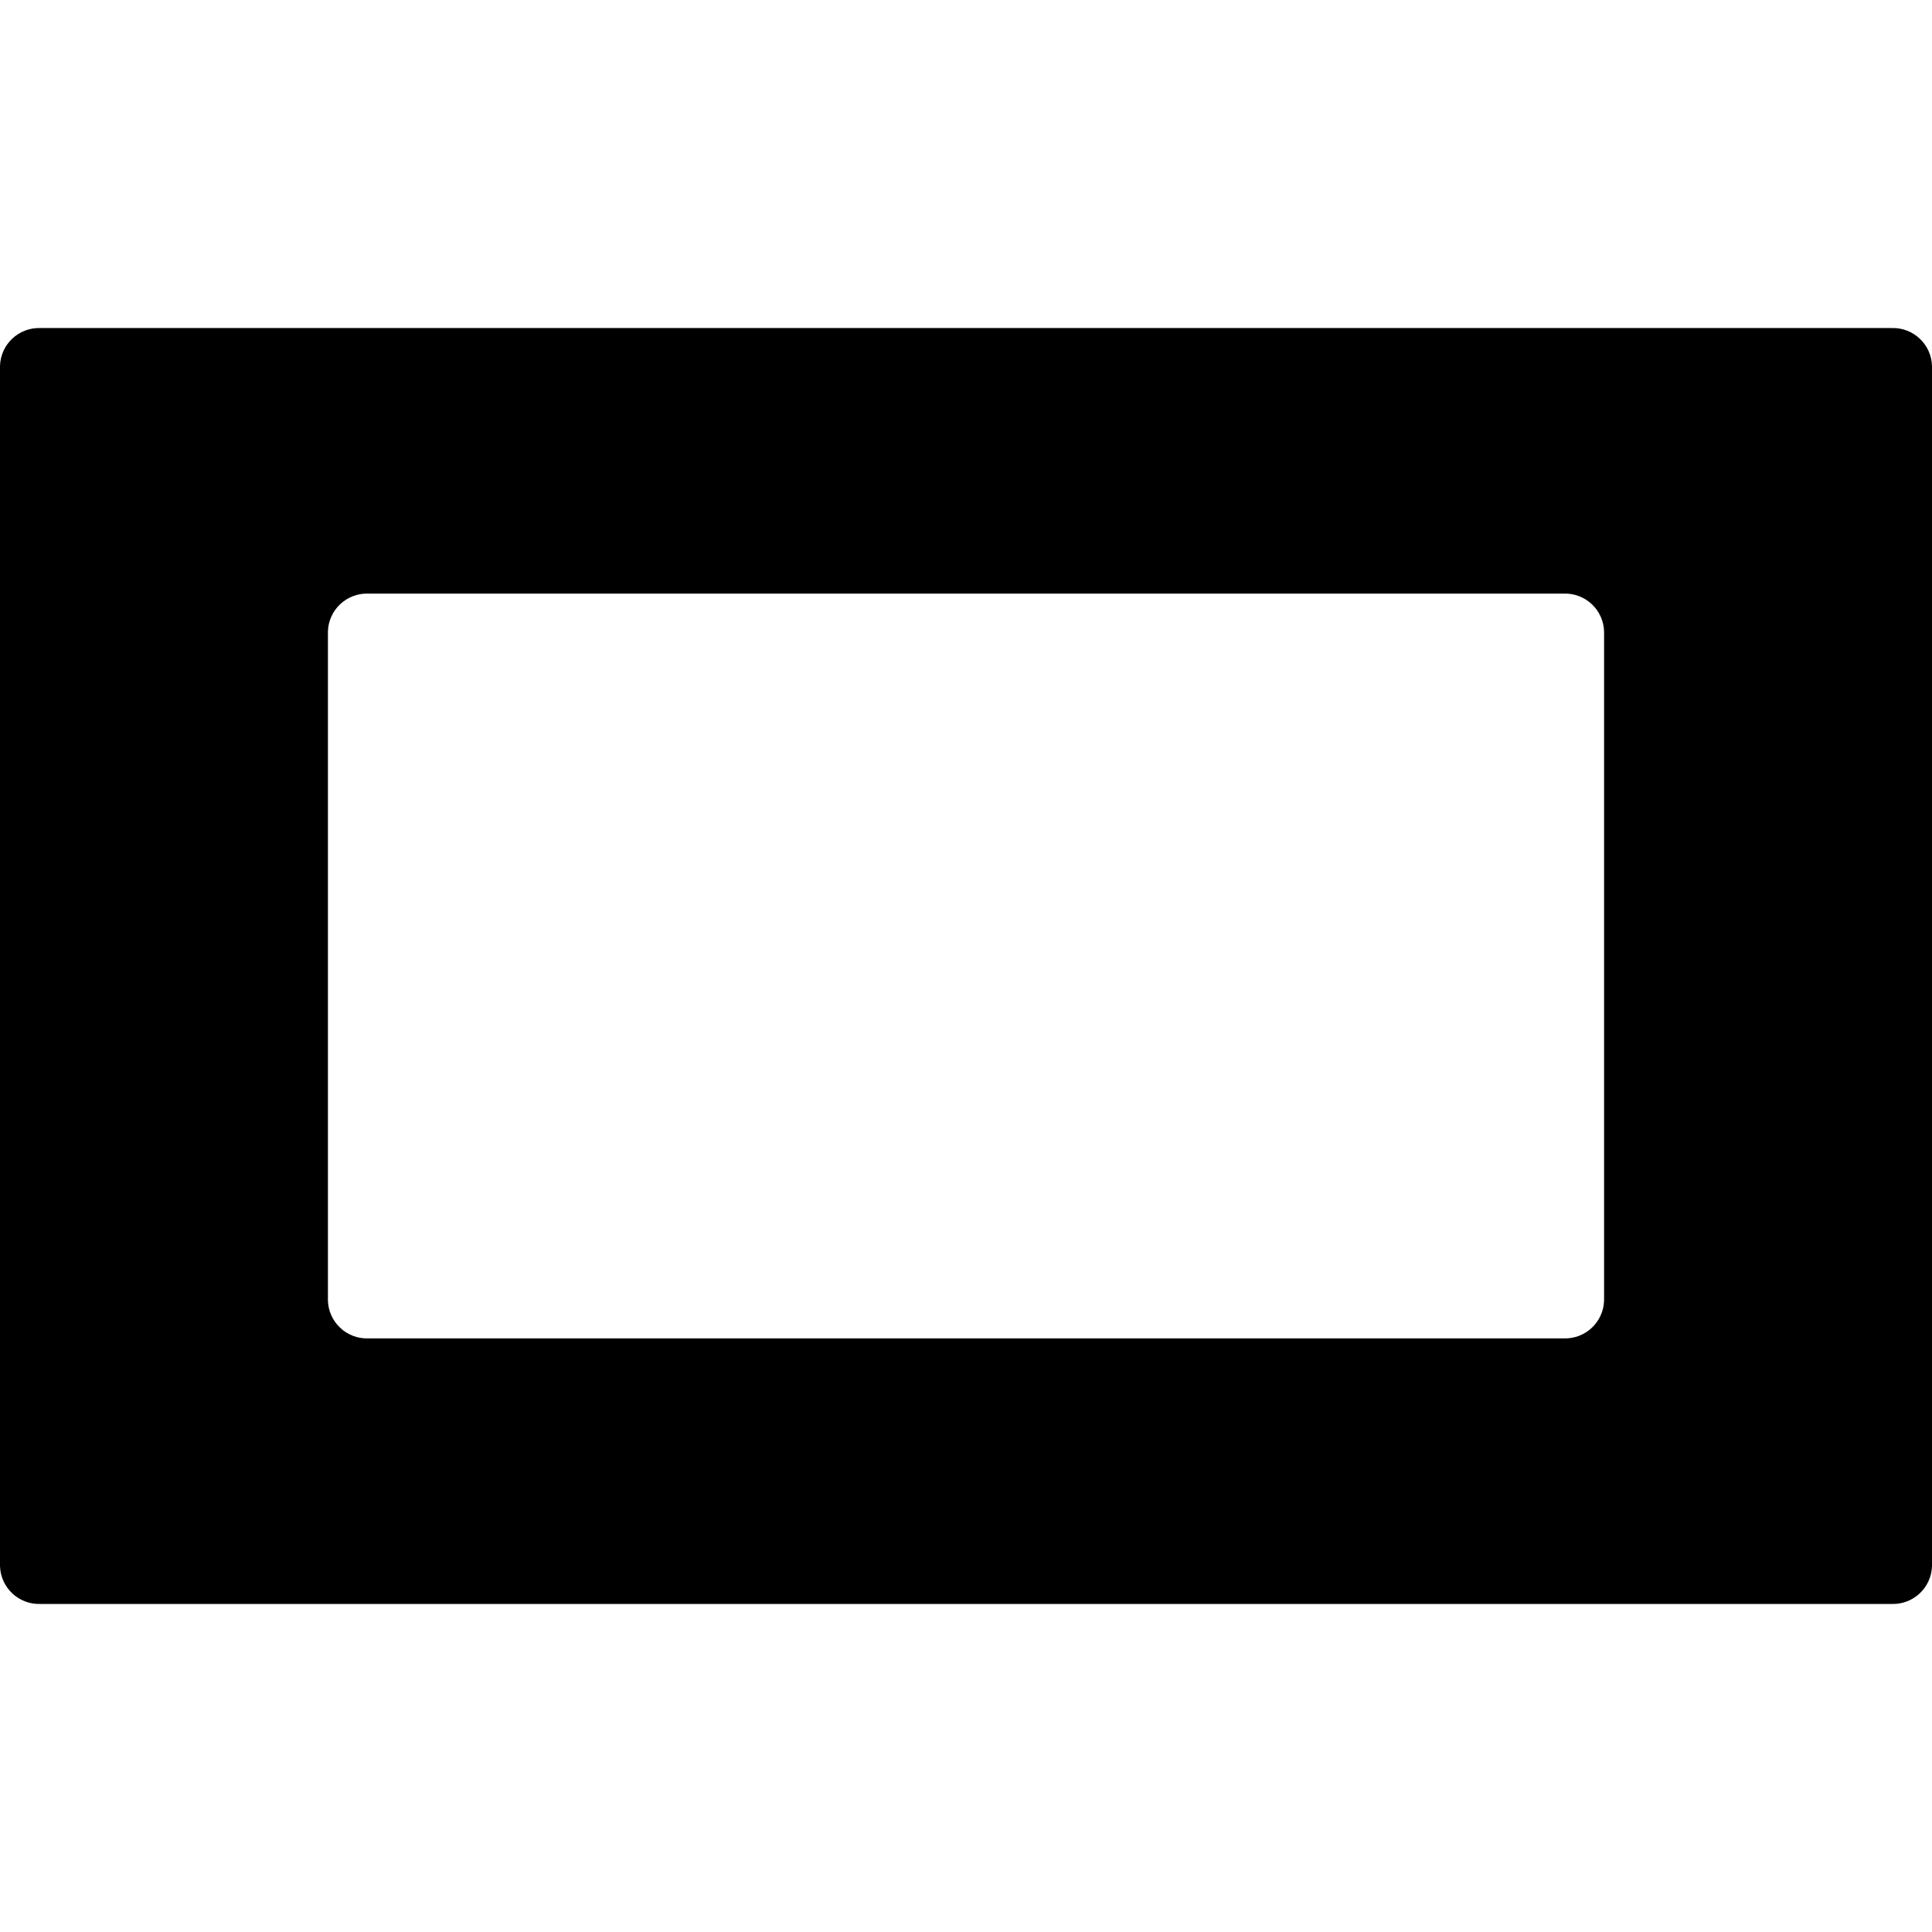
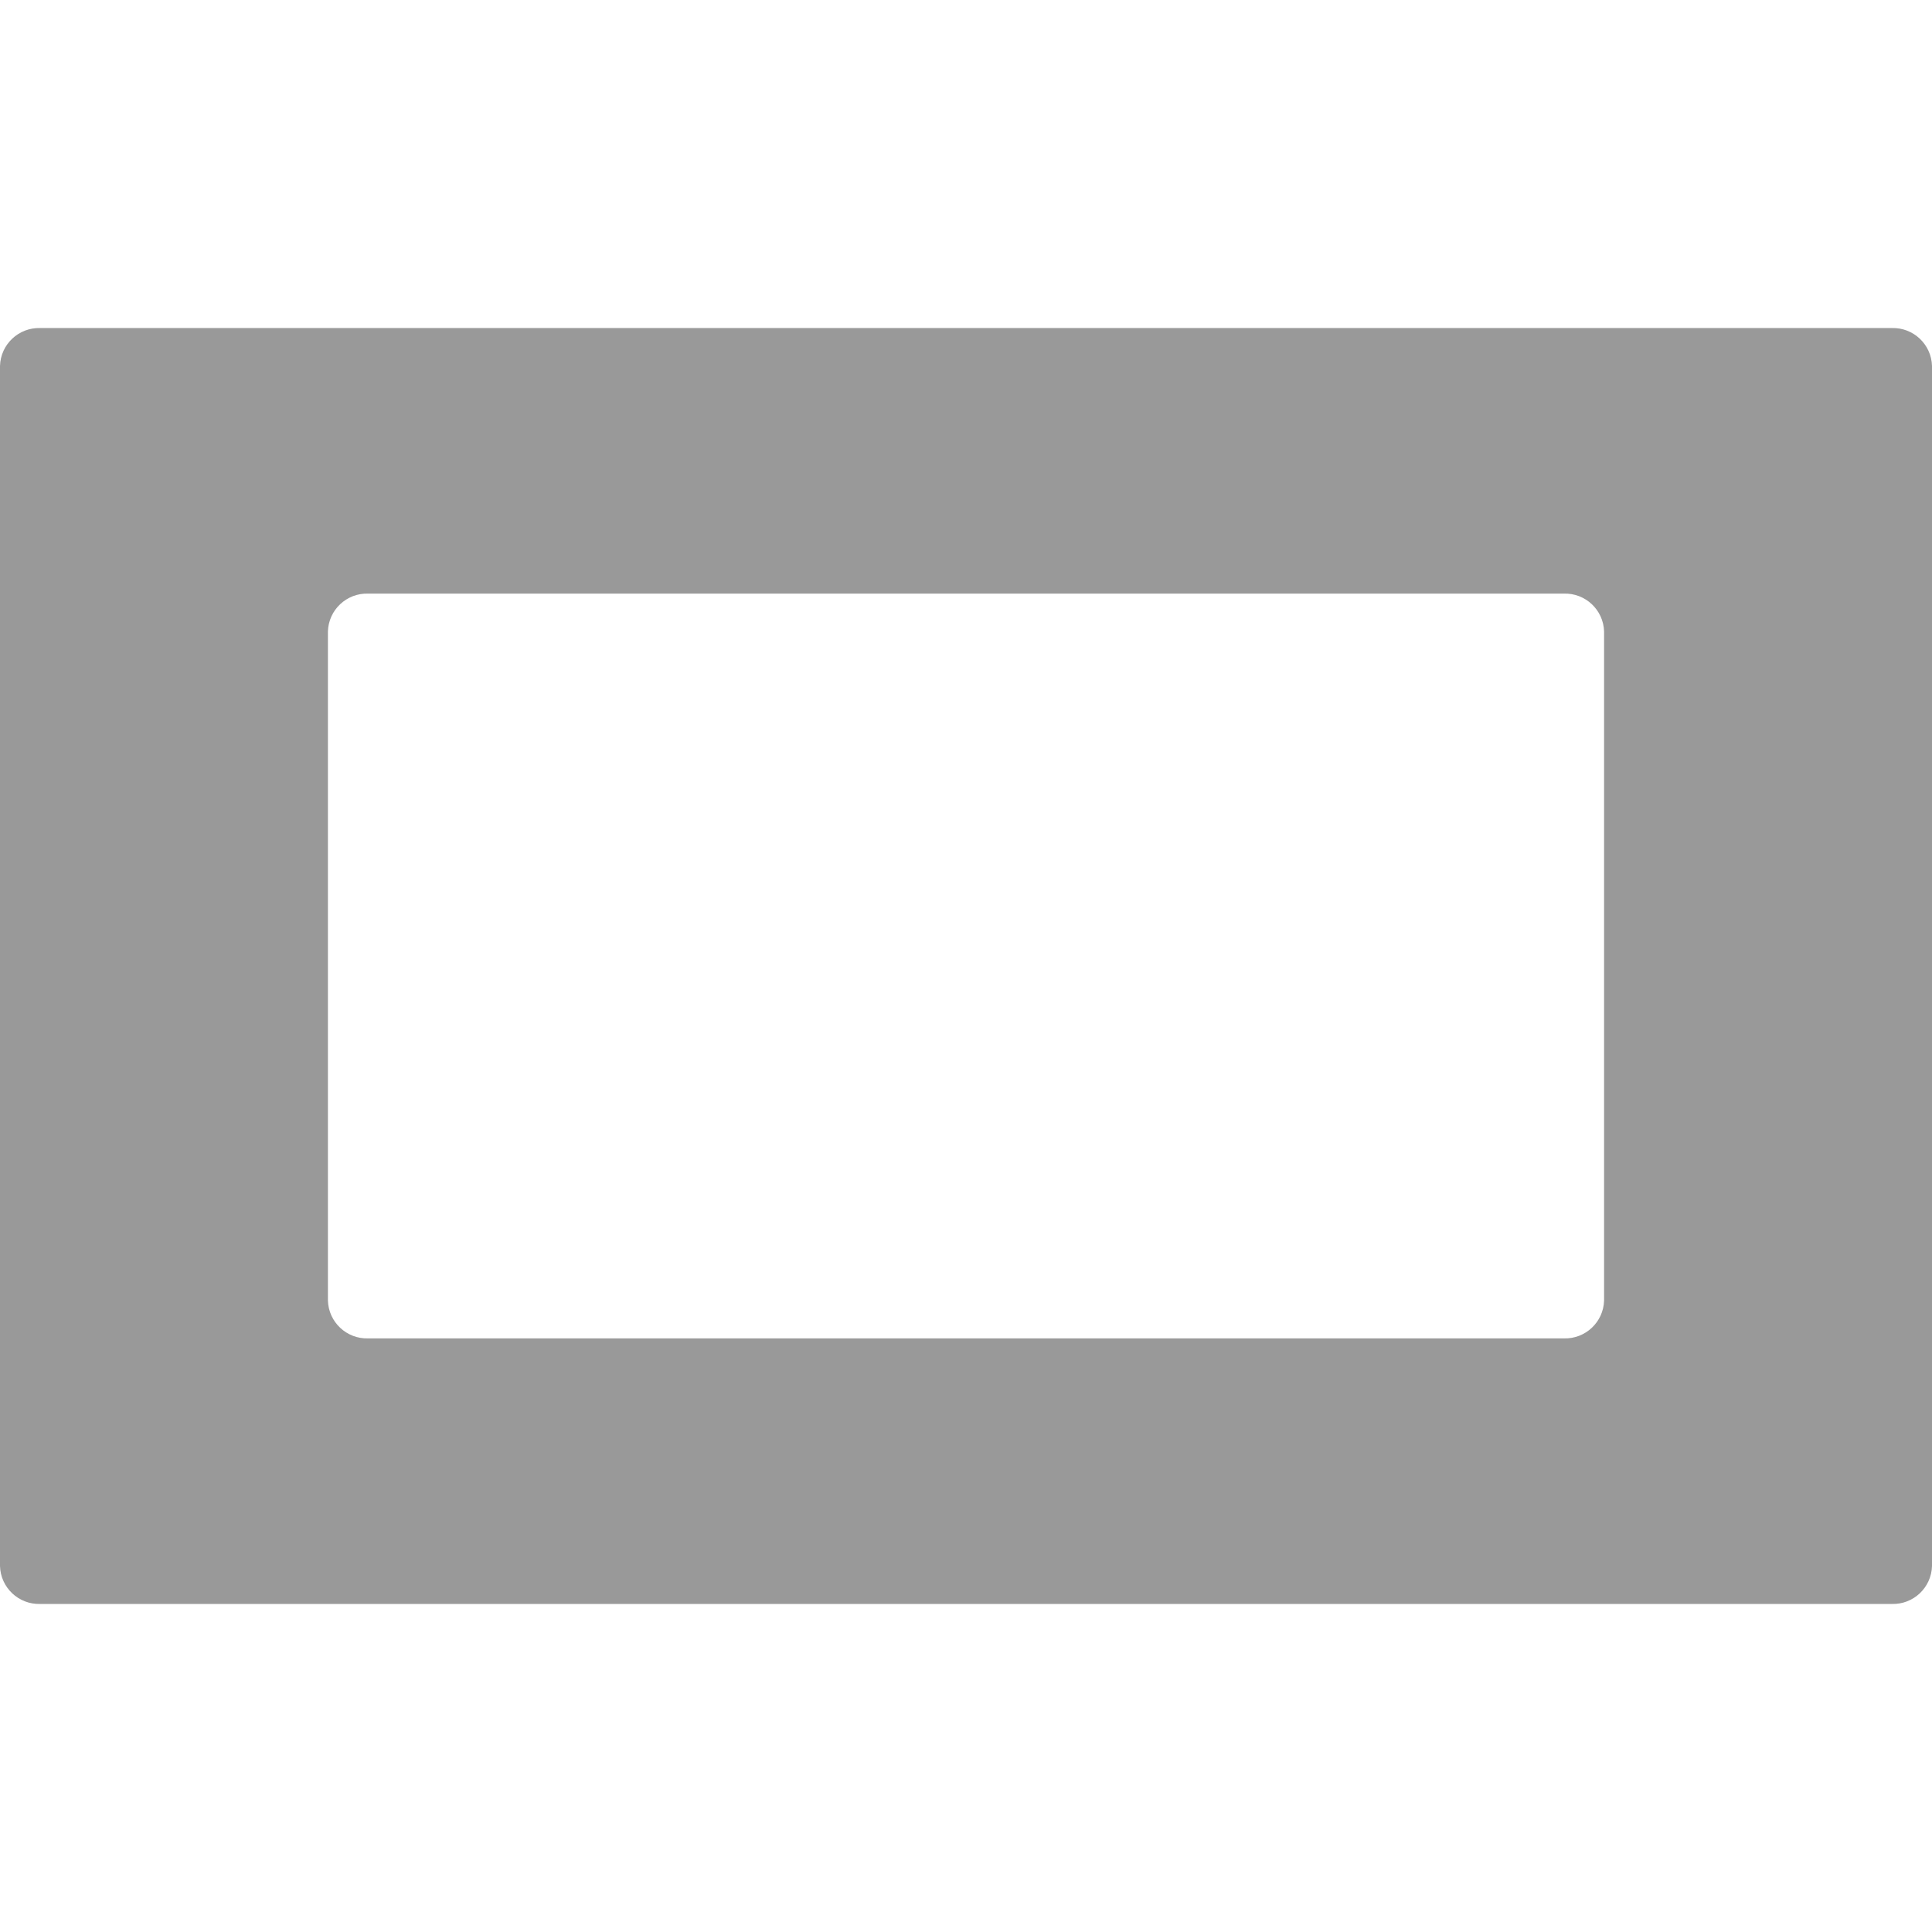
- <svg xmlns="http://www.w3.org/2000/svg" viewBox="0 0 385.08 254.31" width="0.7em" height="0.7em">
+ <svg xmlns="http://www.w3.org/2000/svg" viewBox="0 0 385.08 254.31" width="2em" height="2em">
  <defs>
-     <style>.cls-1{fill:black;}</style>
+     <style>.cls-1{fill:#999999;}</style>
  </defs>
  <g id="Layer_2" data-name="Layer 2">
    <g id="Layer_1-2" data-name="Layer 1">
      <path class="cls-1" d="M0,7.54V246.76a7.78,7.78,0,0,0,8,7.55H377.08a7.78,7.78,0,0,0,8-7.55V7.54a7.78,7.78,0,0,0-8-7.54H8A7.78,7.78,0,0,0,0,7.54ZM311.72,201.38H73.36a7.78,7.78,0,0,1-8-7.55V60.48a7.78,7.78,0,0,1,8-7.55H311.72a7.78,7.78,0,0,1,8,7.55V193.83A7.78,7.78,0,0,1,311.72,201.38Z" />
    </g>
  </g>
</svg>
